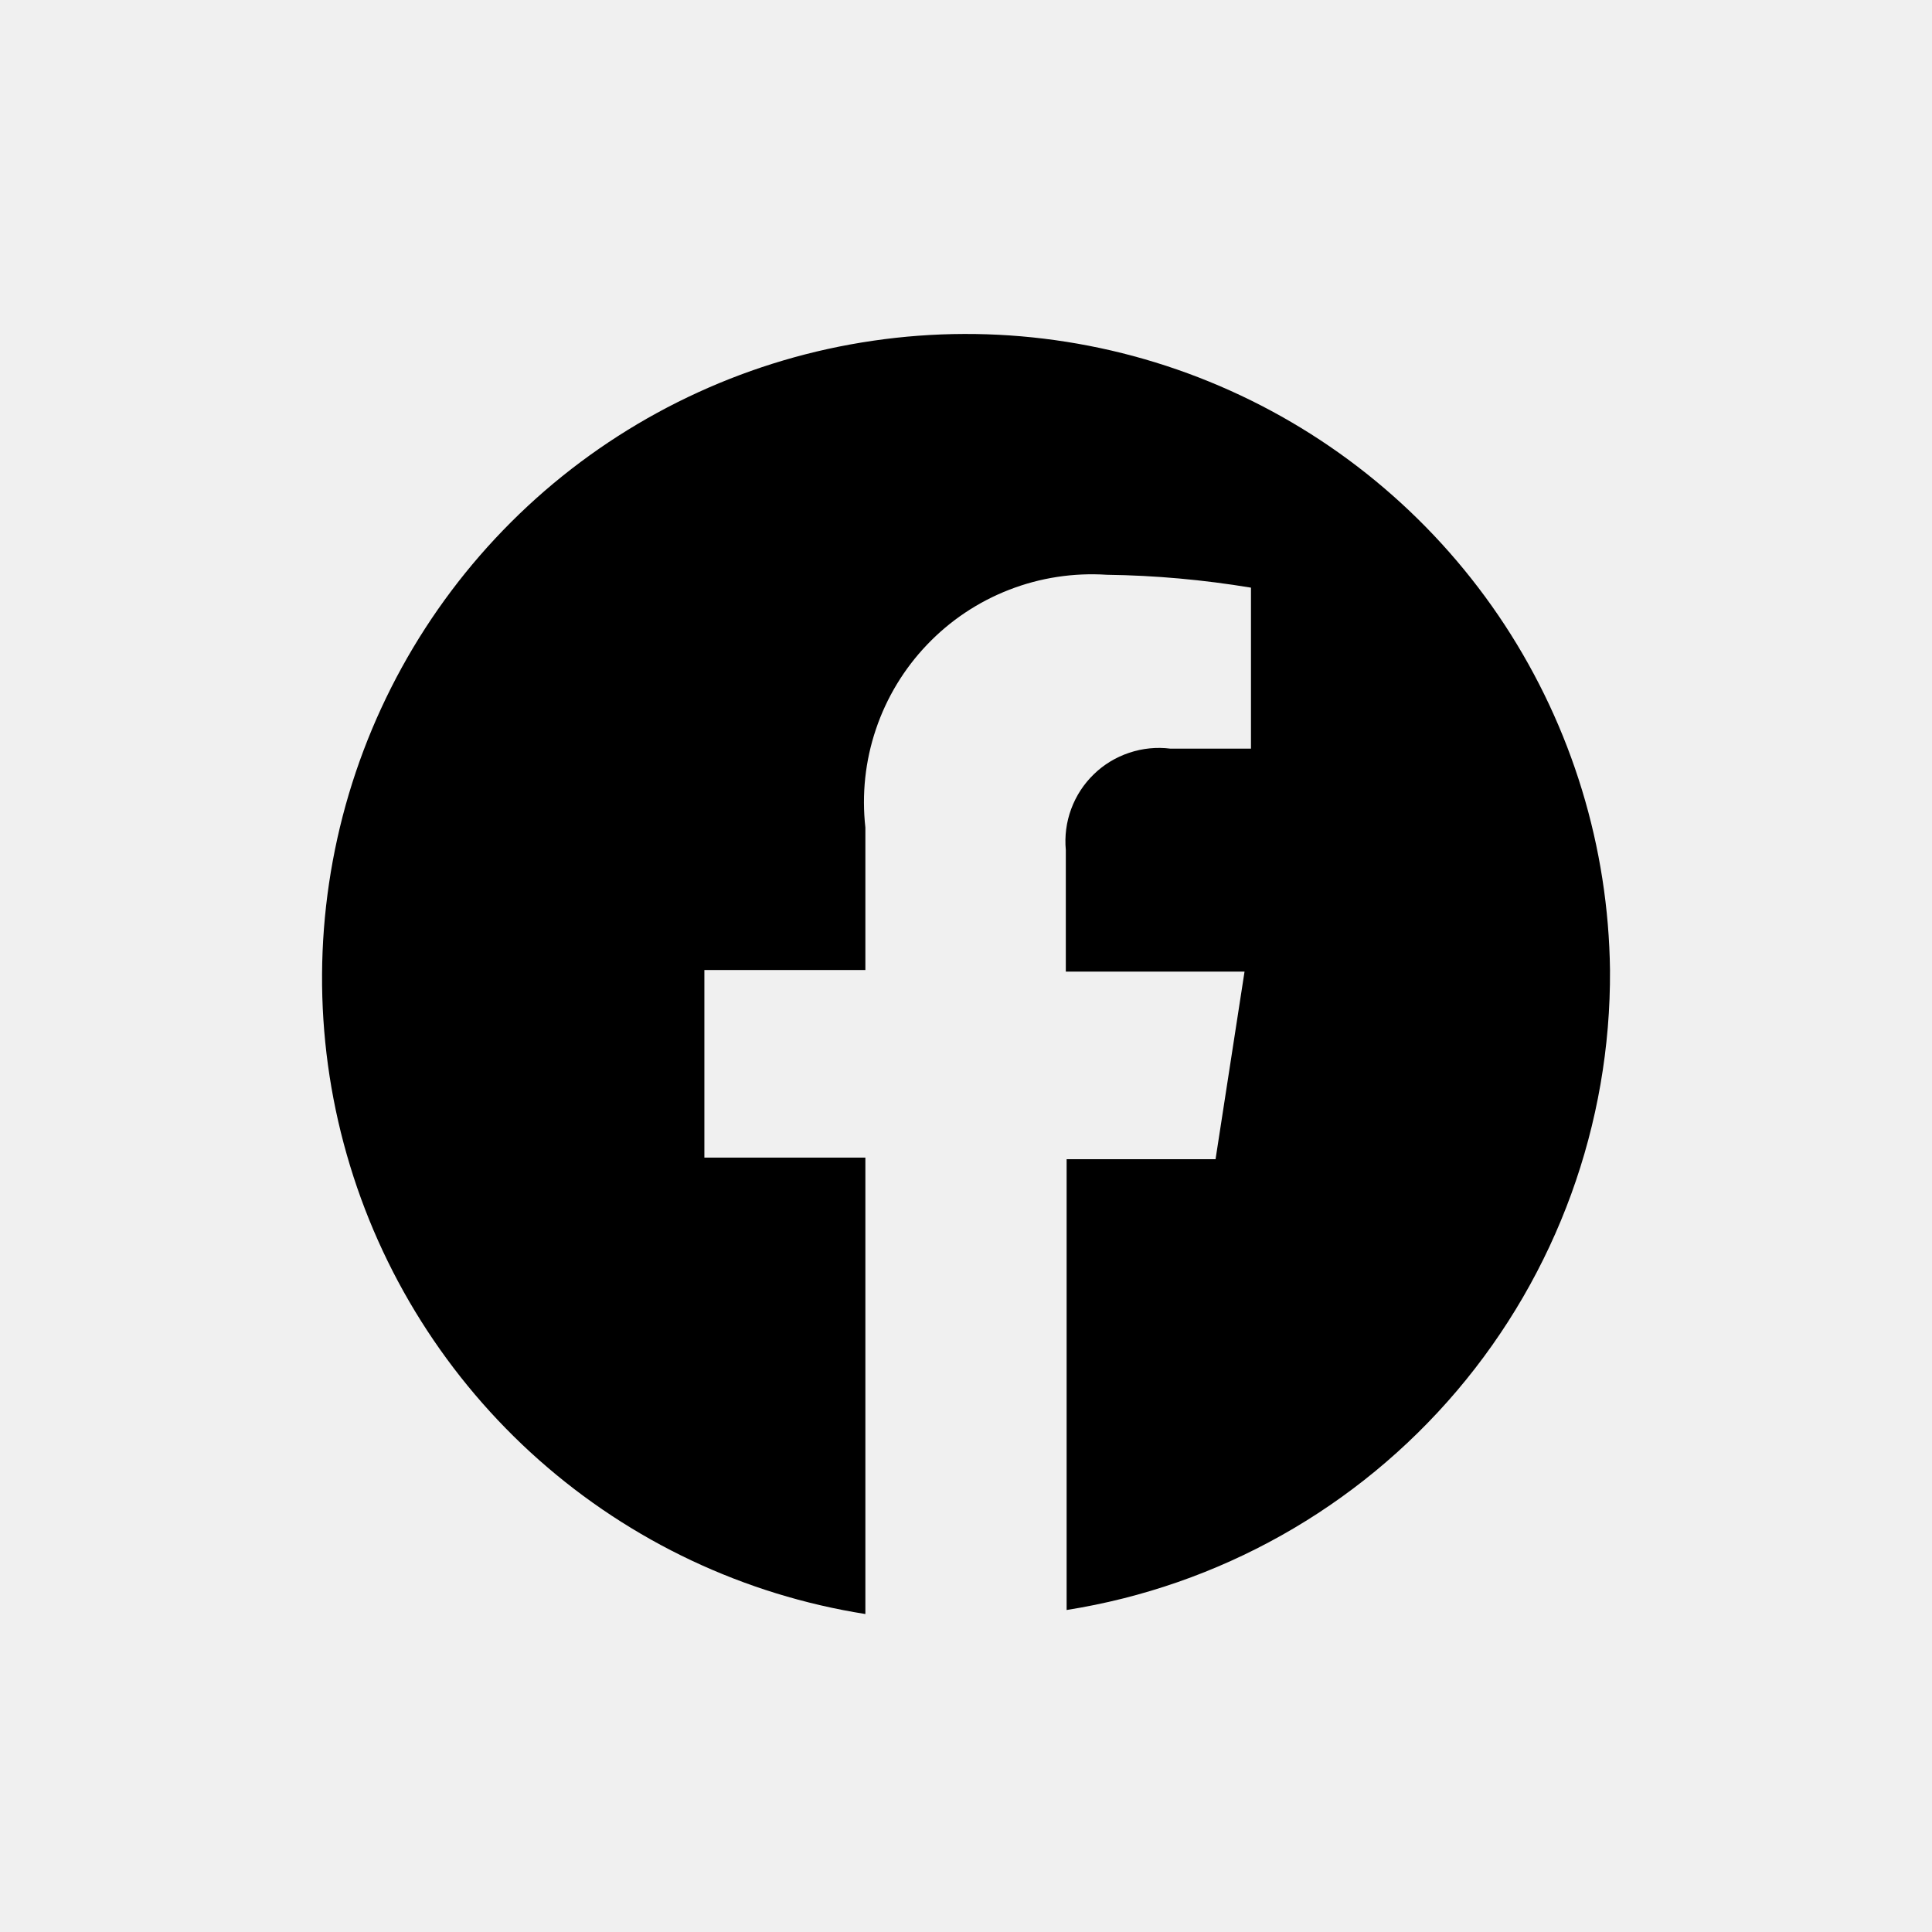
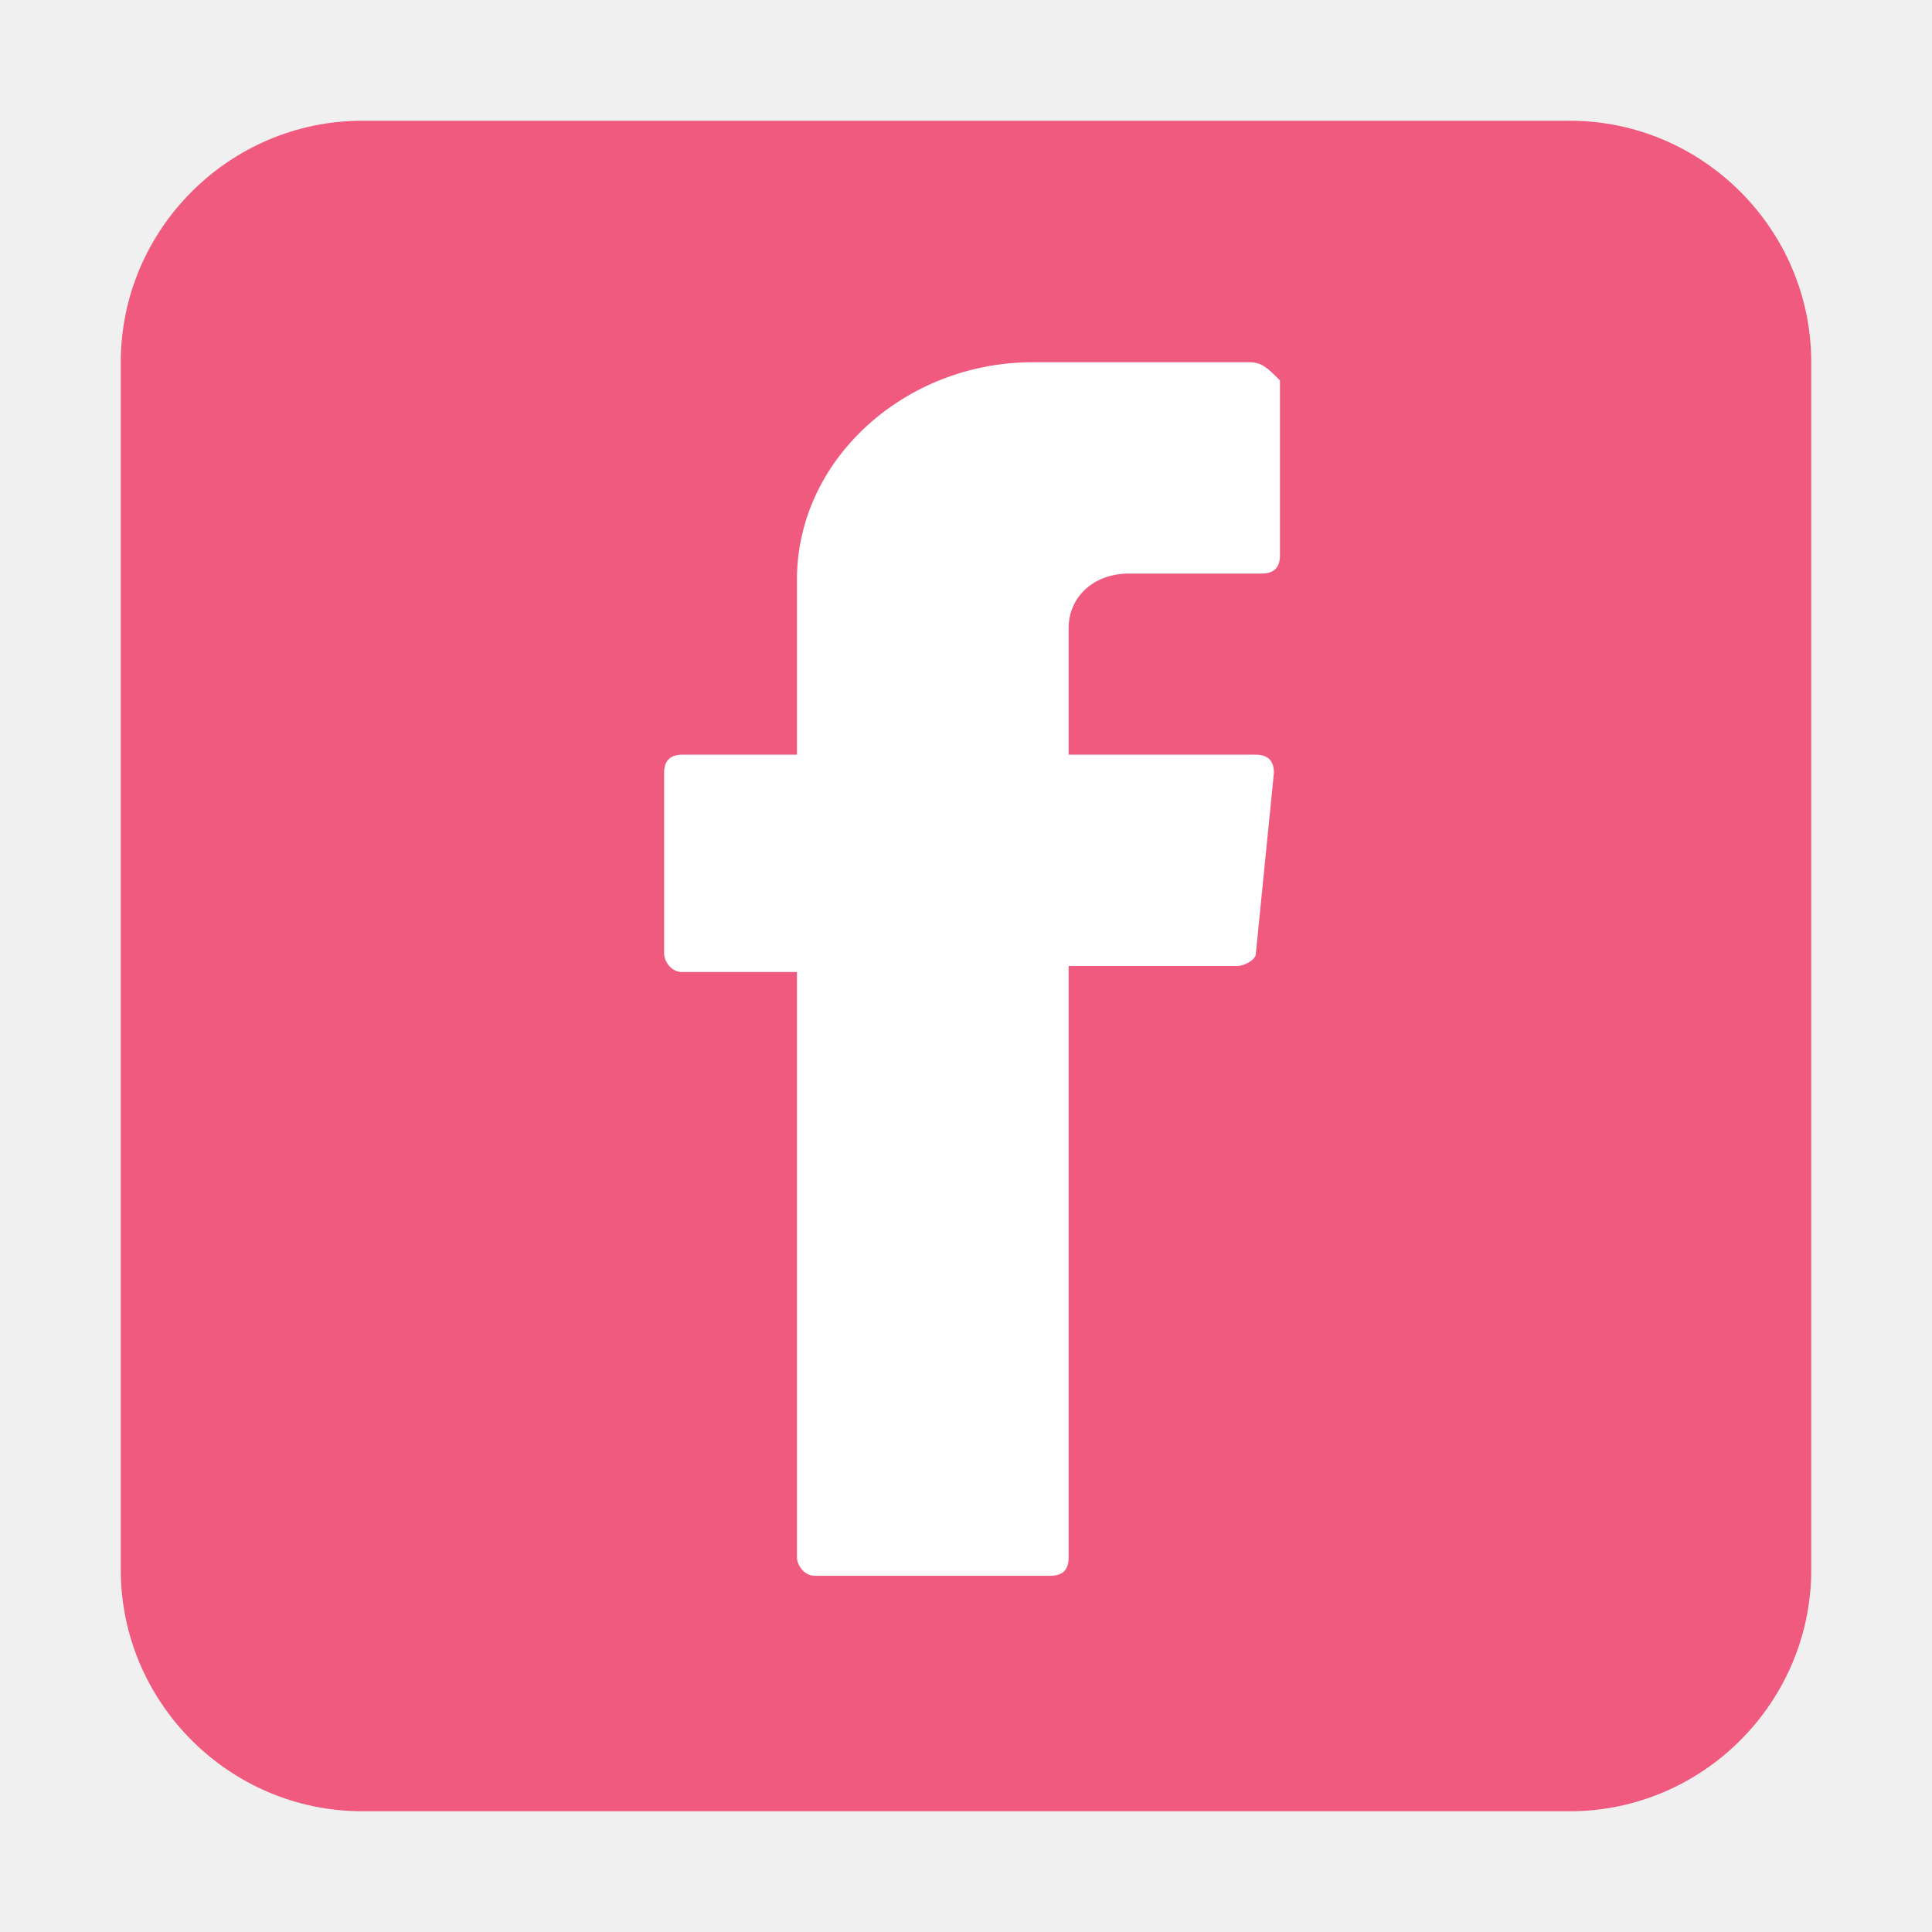
- <svg xmlns="http://www.w3.org/2000/svg" width="800px" height="800px" viewBox="0 0 24 24" fill="none">
-   <path d="M20 12.05C19.981 10.525 19.527 9.038 18.692 7.763C17.856 6.488 16.673 5.478 15.283 4.853C13.892 4.227 12.352 4.012 10.843 4.233C9.335 4.453 7.921 5.1 6.767 6.097C5.614 7.095 4.77 8.401 4.334 9.862C3.899 11.323 3.889 12.878 4.308 14.344C4.726 15.81 5.555 17.126 6.696 18.137C7.838 19.148 9.244 19.812 10.75 20.05V14.38H8.75V12.05H10.75V10.28C10.704 9.868 10.748 9.452 10.881 9.059C11.013 8.667 11.23 8.308 11.516 8.009C11.802 7.709 12.15 7.476 12.537 7.326C12.922 7.176 13.337 7.113 13.75 7.14C14.35 7.148 14.948 7.202 15.54 7.3V9.3H14.54C14.368 9.278 14.192 9.296 14.028 9.351C13.863 9.406 13.712 9.497 13.588 9.618C13.463 9.739 13.367 9.886 13.307 10.049C13.246 10.213 13.224 10.387 13.24 10.56V12.07H15.46L15.1 14.4H13.25V20C15.14 19.701 16.86 18.735 18.099 17.276C19.337 15.818 20.012 13.963 20 12.05Z" fill="#000000" />
+ <svg xmlns="http://www.w3.org/2000/svg" viewBox="0 0 32 32" id="Camada_1" version="1.1" xml:space="preserve" fill="#F05A7E">
+   <g id="SVGRepo_bgCarrier" stroke-width="0" />
+   <g id="SVGRepo_tracerCarrier" stroke-linecap="round" stroke-linejoin="round" />
+   <g id="SVGRepo_iconCarrier">
+     <style type="text/css"> .st0{fill-rule:evenodd;clip-rule:evenodd;fill:#FFFFFF;} </style>
+     <path d="M6,2h20c2.2,0,4,1.8,4,4v20c0,2.2-1.8,4-4,4H6c-2.2,0-4-1.8-4-4V6C2,3.8,3.8,2,6,2z" />
+     <path class="st0" d="M13.2,16.1v9.7c0,0.1,0.1,0.3,0.3,0.3h3.9c0.2,0,0.3-0.1,0.3-0.3v-9.8h2.8c0.1,0,0.3-0.1,0.3-0.2l0.3-3 c0-0.2-0.1-0.3-0.3-0.3h-3.1v-2.1c0-0.5,0.4-0.9,1-0.9h2.2c0.2,0,0.3-0.1,0.3-0.3V6.3C21,6.1,20.9,6,20.7,6h-3.6 c-2.1,0-3.9,1.6-3.9,3.6v2.9h-1.9c-0.2,0-0.3,0.1-0.3,0.3v3c0,0.1,0.1,0.3,0.3,0.3h1.9V16.1z" />
+   </g>
</svg>
